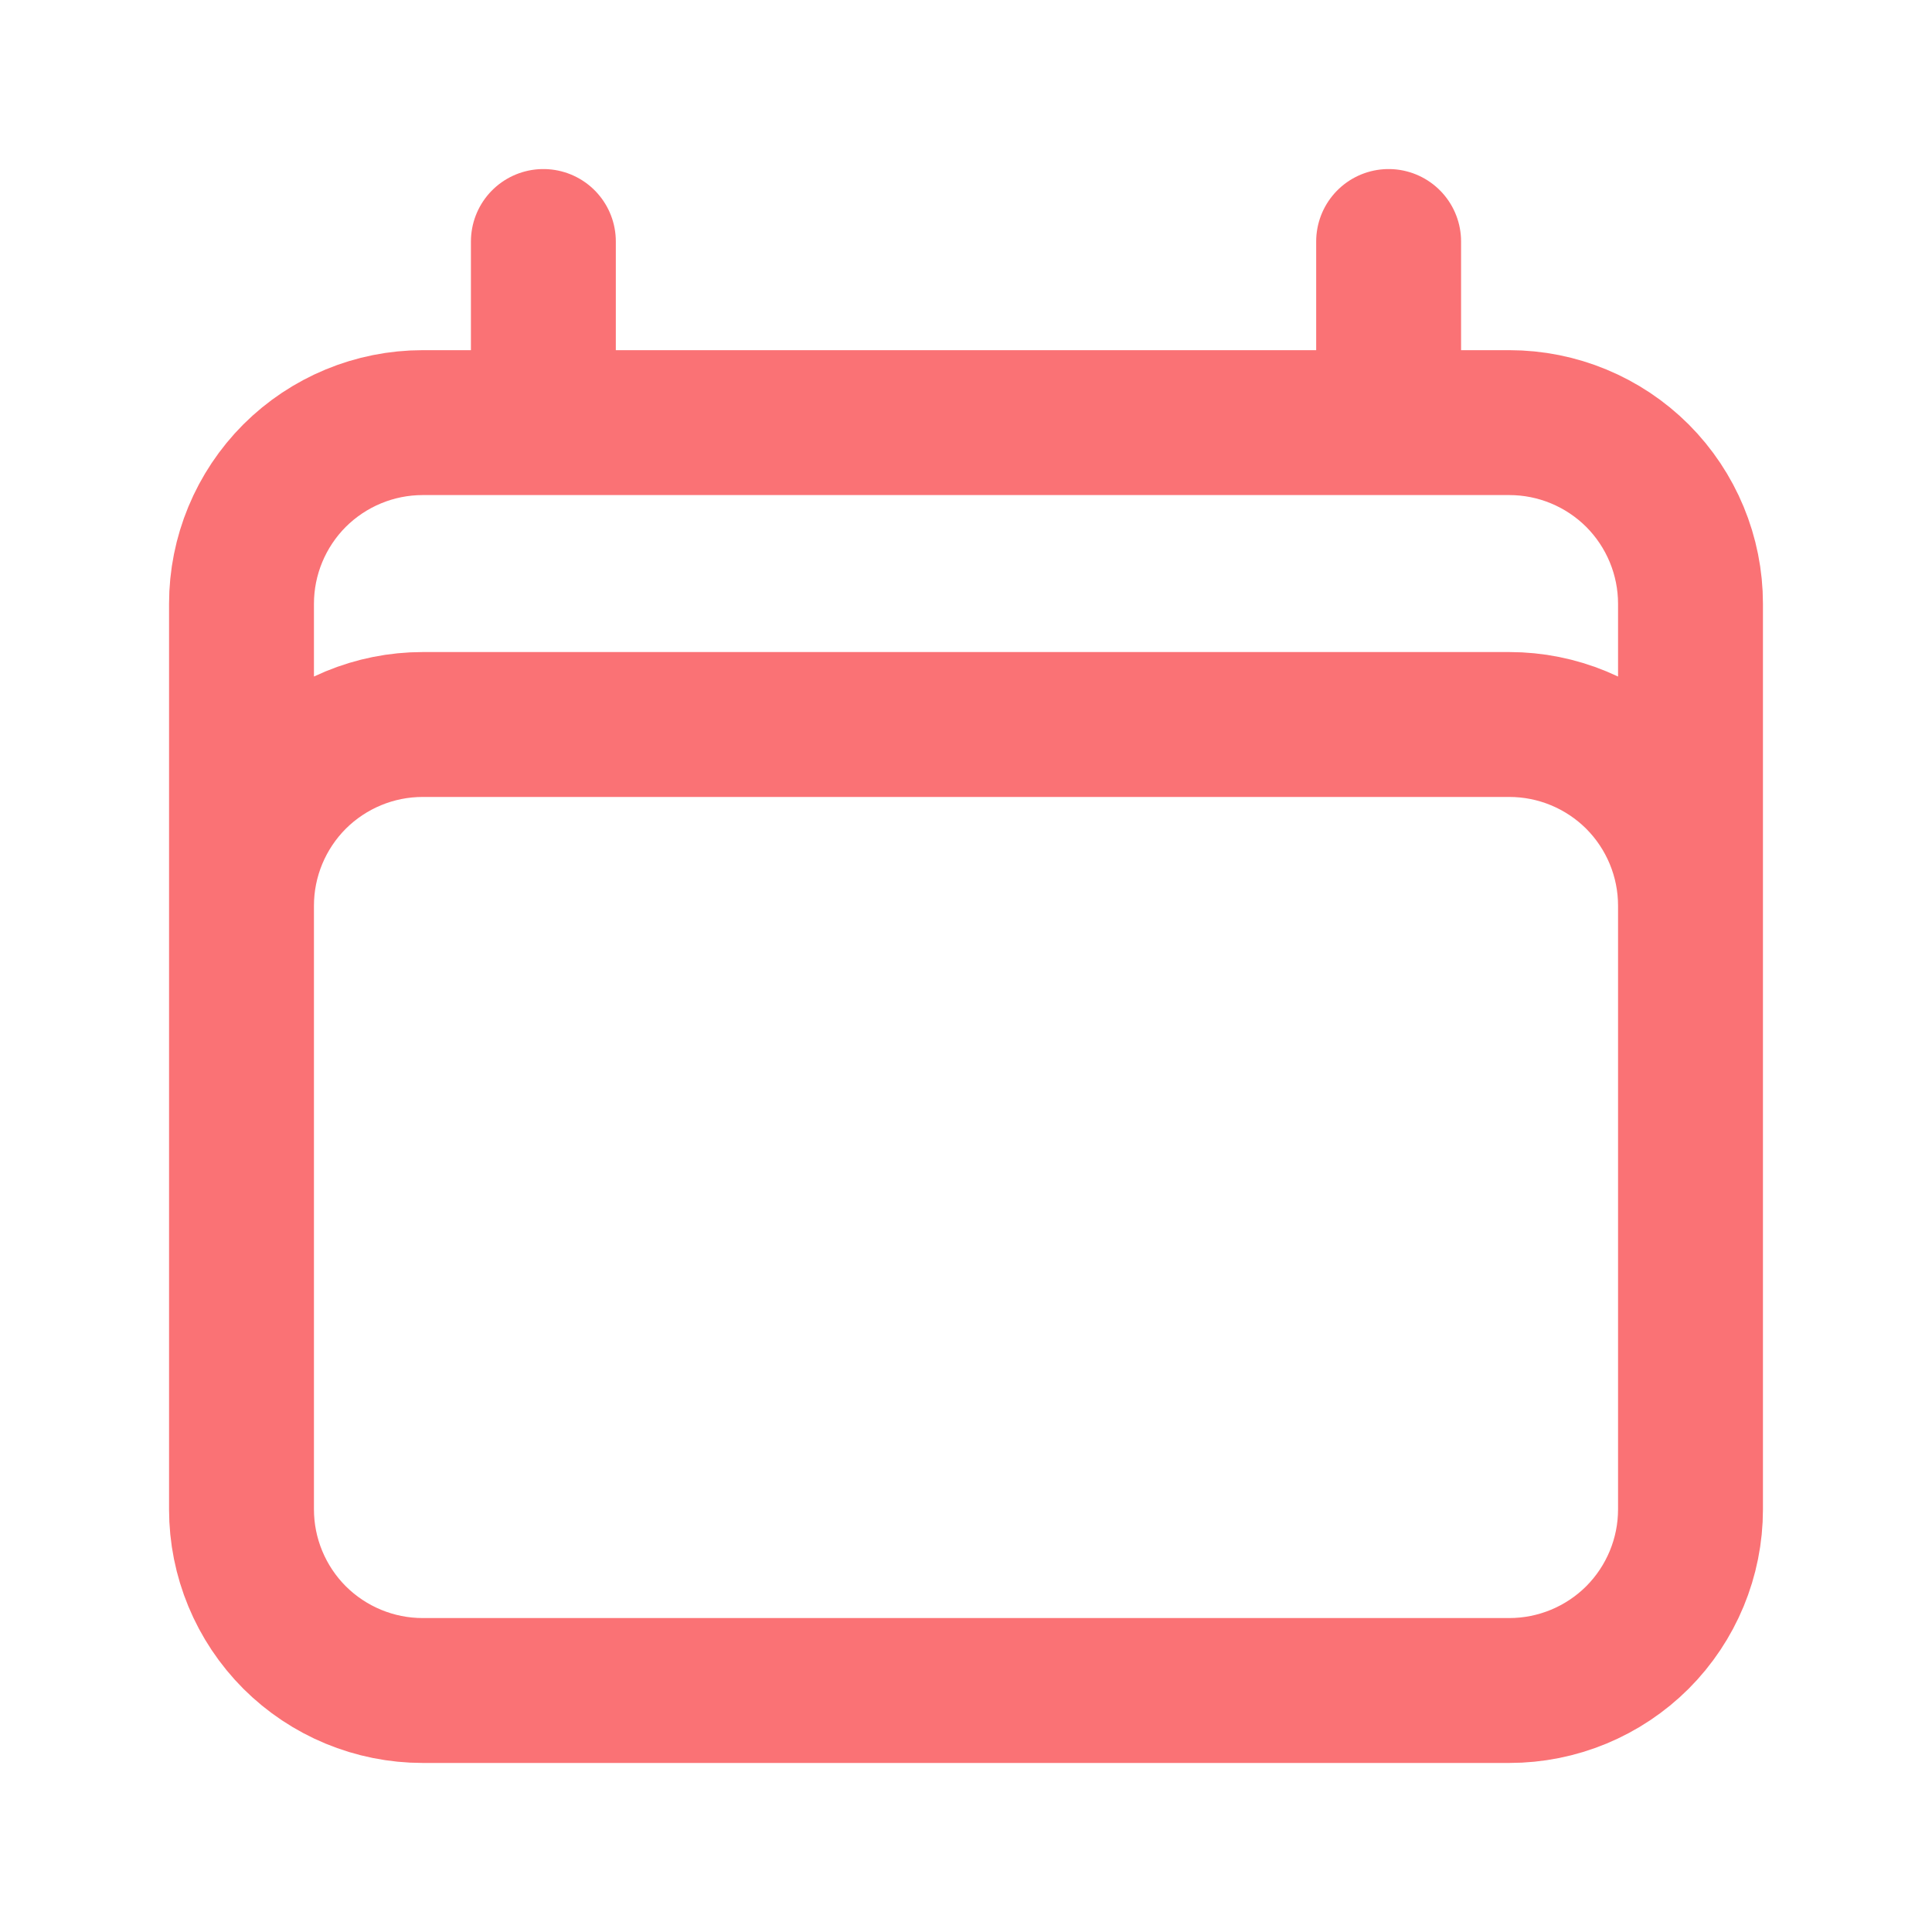
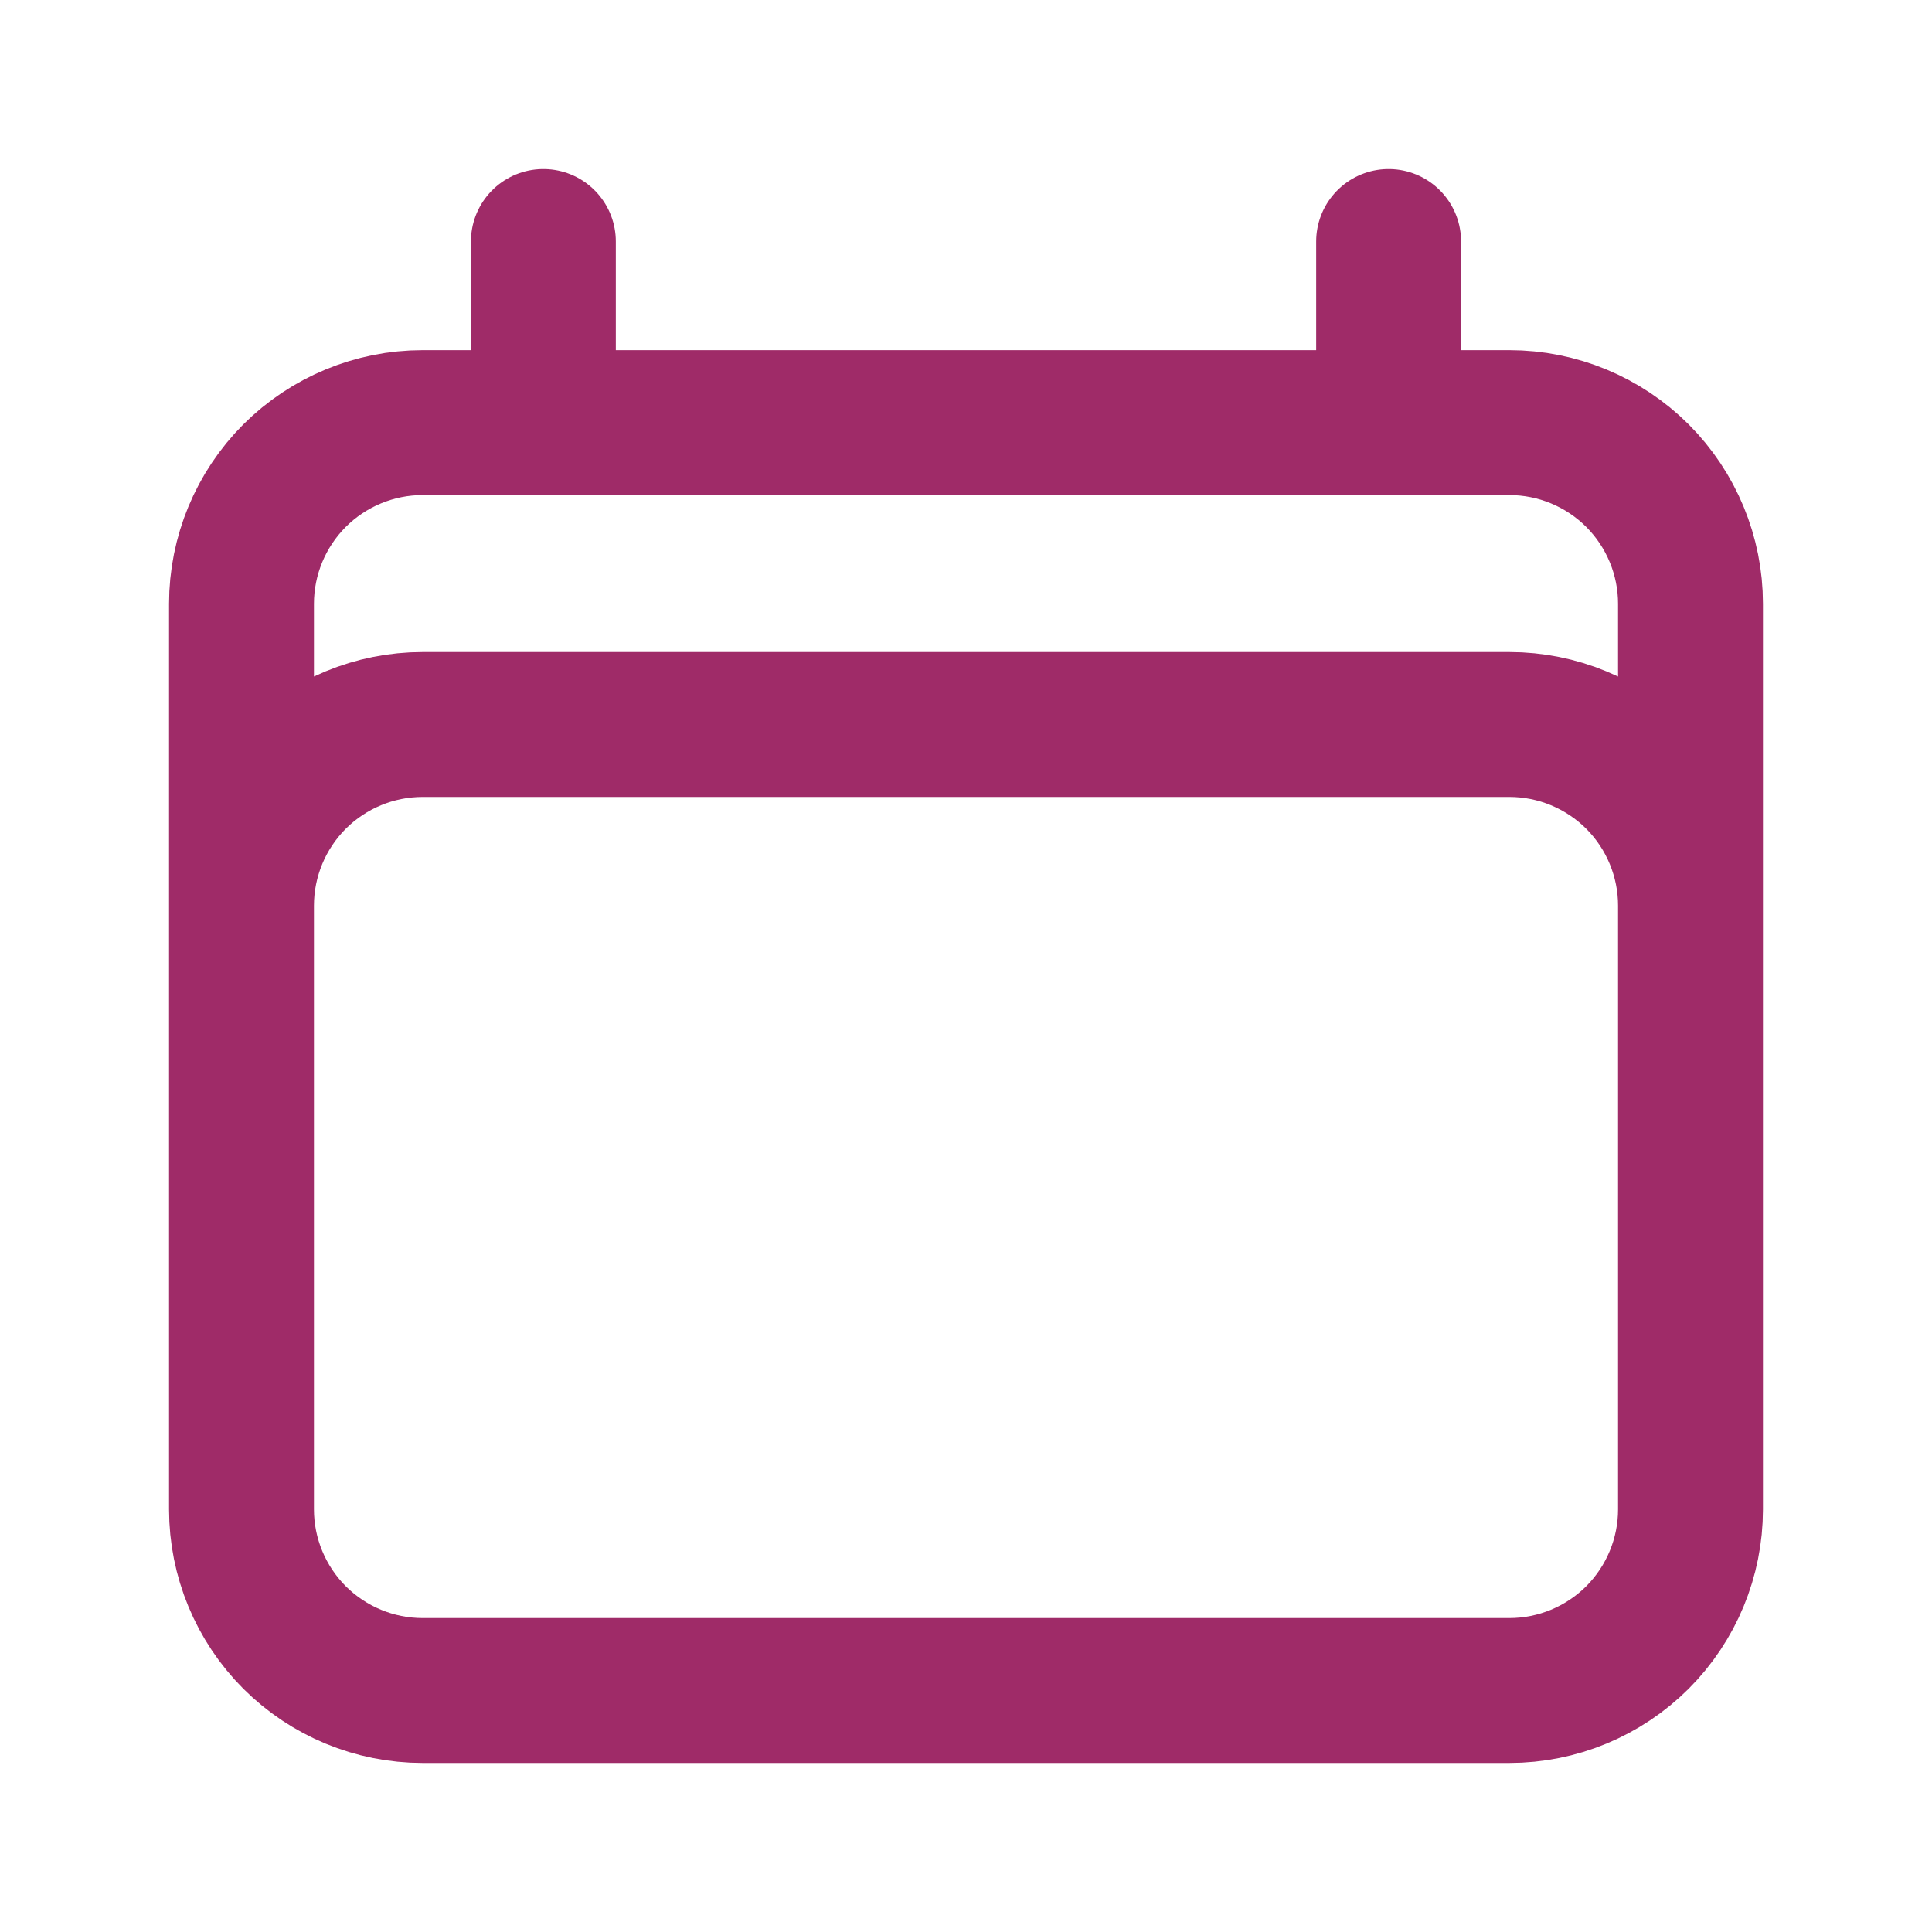
<svg xmlns="http://www.w3.org/2000/svg" width="20" height="20" viewBox="0 0 20 20" fill="none">
-   <path d="M5.625 2.5V4.375M14.375 2.5V4.375M2.5 15.625V6.25C2.5 5.753 2.698 5.276 3.049 4.924C3.401 4.573 3.878 4.375 4.375 4.375H15.625C16.122 4.375 16.599 4.573 16.951 4.924C17.302 5.276 17.5 5.753 17.5 6.25V15.625M2.5 15.625C2.5 16.122 2.698 16.599 3.049 16.951C3.401 17.302 3.878 17.5 4.375 17.5H15.625C16.122 17.5 16.599 17.302 16.951 16.951C17.302 16.599 17.5 16.122 17.5 15.625M2.5 15.625V9.375C2.5 8.878 2.698 8.401 3.049 8.049C3.401 7.698 3.878 7.5 4.375 7.5H15.625C16.122 7.5 16.599 7.698 16.951 8.049C17.302 8.401 17.5 8.878 17.5 9.375V15.625" stroke="#FA7275" stroke-width="1.5" stroke-linecap="round" stroke-linejoin="round" />
+   <path d="M5.625 2.5V4.375M14.375 2.5V4.375M2.5 15.625V6.25C2.5 5.753 2.698 5.276 3.049 4.924C3.401 4.573 3.878 4.375 4.375 4.375H15.625C16.122 4.375 16.599 4.573 16.951 4.924C17.302 5.276 17.5 5.753 17.5 6.25V15.625M2.5 15.625C2.5 16.122 2.698 16.599 3.049 16.951C3.401 17.302 3.878 17.5 4.375 17.5H15.625C16.122 17.5 16.599 17.302 16.951 16.951C17.302 16.599 17.5 16.122 17.5 15.625M2.5 15.625V9.375C2.5 8.878 2.698 8.401 3.049 8.049C3.401 7.698 3.878 7.5 4.375 7.5H15.625C16.122 7.5 16.599 7.698 16.951 8.049C17.302 8.401 17.5 8.878 17.5 9.375V15.625" stroke="#9F2B68" stroke-width="1.5" stroke-linecap="round" stroke-linejoin="round" />
</svg>
